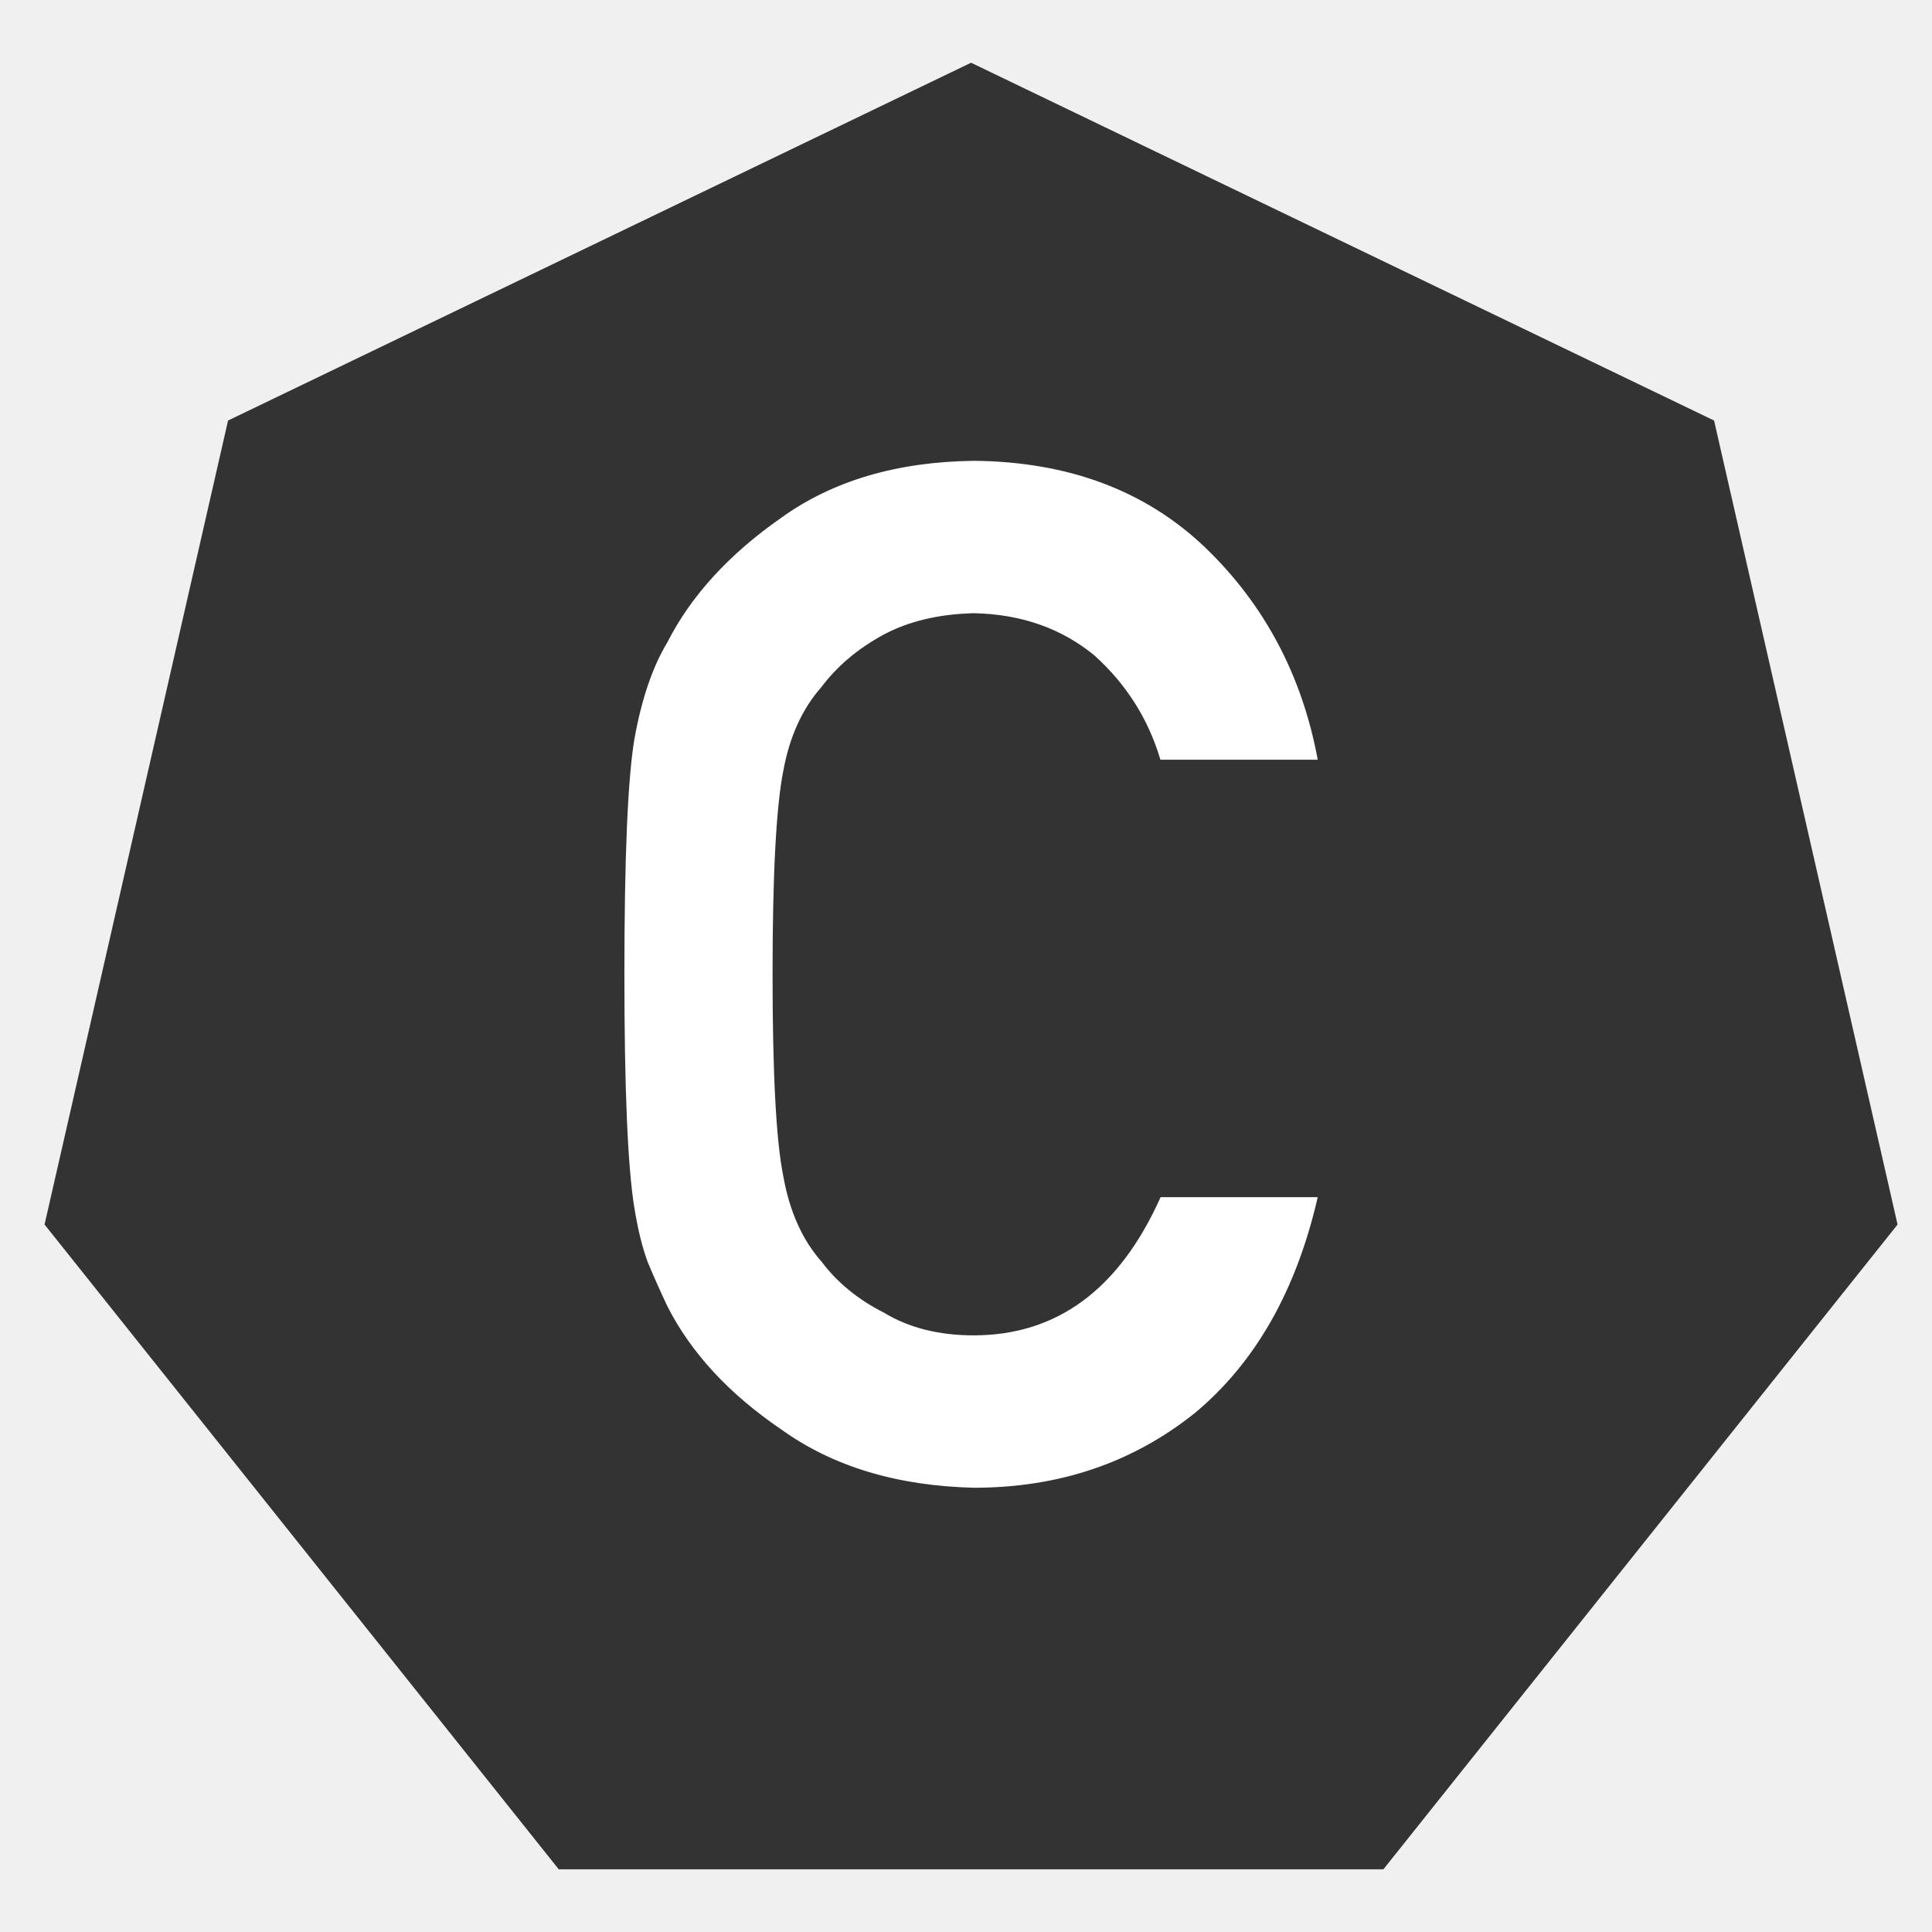
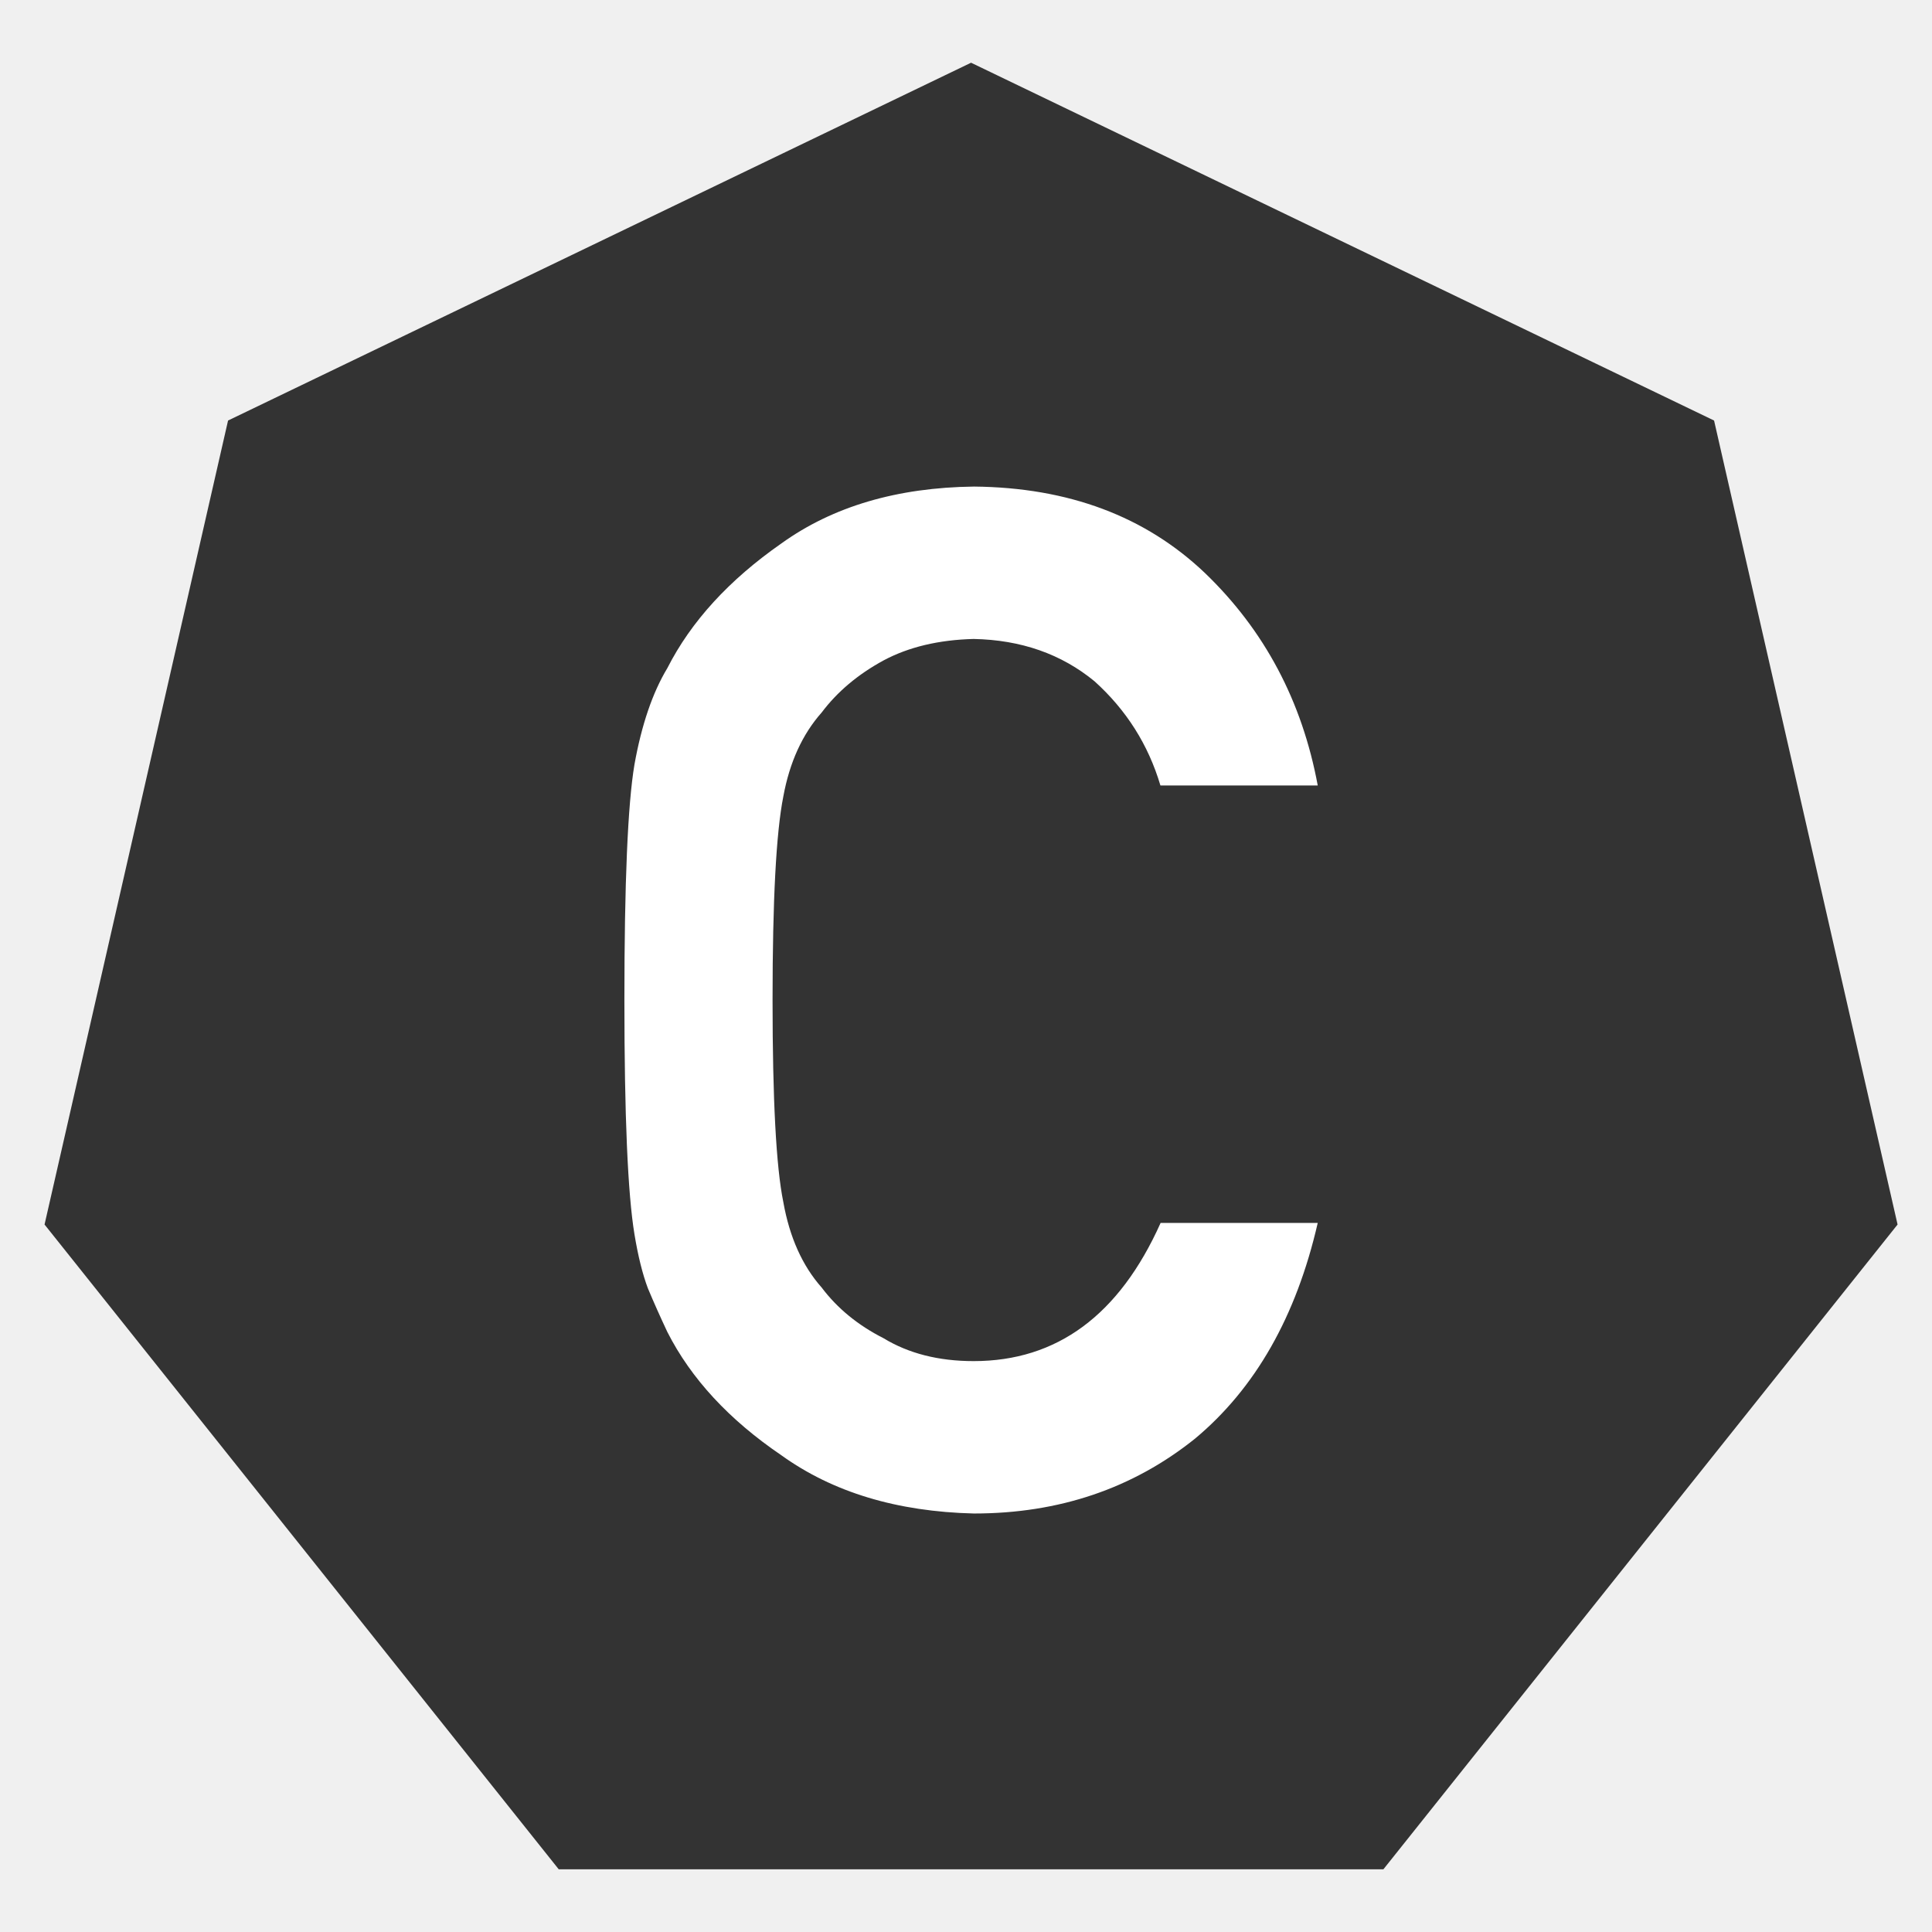
<svg xmlns="http://www.w3.org/2000/svg" version="1.1" id="charcoal" x="0px" y="0px" width="300px" height="300px" viewBox="0 0 300 300" enable-background="new 0 0 300 300" xml:space="preserve">
  <polygon fill="#333333" points="86.759,290.262 6.918,190.144 35.413,65.299 150.786,9.739 266.16,65.299 294.653,190.144   214.814,290.262 " />
  <g>
-     <path fill="#FFFFFF" d="M204.617,185.894c-3.339,14.54-9.699,25.712-19.083,33.52c-9.662,7.733-21.095,11.602-34.301,11.602   c-11.948-0.289-21.914-3.299-29.899-9.039c-8.127-5.521-14.03-11.906-17.71-19.152c-1.113-2.368-2.12-4.626-3.021-6.777   c-0.834-2.224-1.53-5.022-2.085-8.395c-1.042-6.31-1.562-18.434-1.562-36.367c0-18.221,0.522-30.414,1.564-36.583   c1.111-6.171,2.812-11.155,5.105-14.958c3.683-7.245,9.589-13.7,17.719-19.369c7.989-5.738,17.961-8.677,29.912-8.822   c14.66,0.145,26.61,4.622,35.852,13.429c9.24,8.883,15.076,19.875,17.51,32.984H180.19c-1.88-6.327-5.29-11.718-10.229-16.174   c-5.151-4.24-11.414-6.433-18.788-6.576c-5.428,0.143-10.092,1.255-13.989,3.34c-3.967,2.16-7.168,4.853-9.602,8.088   c-2.994,3.379-4.976,7.727-5.951,13.048c-1.113,5.605-1.669,16.137-1.669,31.592c0,15.456,0.556,25.913,1.672,31.376   c0.973,5.465,2.957,9.884,5.951,13.264c2.437,3.235,5.64,5.859,9.608,7.872c3.898,2.372,8.563,3.556,13.994,3.556   c12.949,0,22.626-7.149,29.032-21.458H204.617z" />
+     <path fill="#FFFFFF" d="M204.617,189.894c-3.339,14.54-9.699,25.712-19.083,33.52c-9.662,7.733-21.095,11.602-34.301,11.602   c-11.948-0.289-21.914-3.299-29.899-9.039c-8.127-5.521-14.03-11.906-17.71-19.152c-1.113-2.368-2.12-4.626-3.021-6.777   c-0.834-2.224-1.53-5.022-2.085-8.395c-1.042-6.31-1.562-18.434-1.562-36.367c0-18.221,0.522-30.414,1.564-36.583   c1.111-6.171,2.812-11.155,5.105-14.958c3.683-7.245,9.589-13.7,17.719-19.369c7.989-5.738,17.961-8.677,29.912-8.822   c14.66,0.145,26.61,4.622,35.852,13.429c9.24,8.883,15.076,19.875,17.51,32.984H180.19c-1.88-6.327-5.29-11.718-10.229-16.174   c-5.151-4.24-11.414-6.433-18.788-6.576c-5.428,0.143-10.092,1.255-13.989,3.34c-3.967,2.16-7.168,4.853-9.602,8.088   c-2.994,3.379-4.976,7.727-5.951,13.048c-1.113,5.605-1.669,16.137-1.669,31.592c0,15.456,0.556,25.913,1.672,31.376   c0.973,5.465,2.957,9.884,5.951,13.264c2.437,3.235,5.64,5.859,9.608,7.872c3.898,2.372,8.563,3.556,13.994,3.556   c12.949,0,22.626-7.149,29.032-21.458H204.617z" />
  </g>
</svg>
